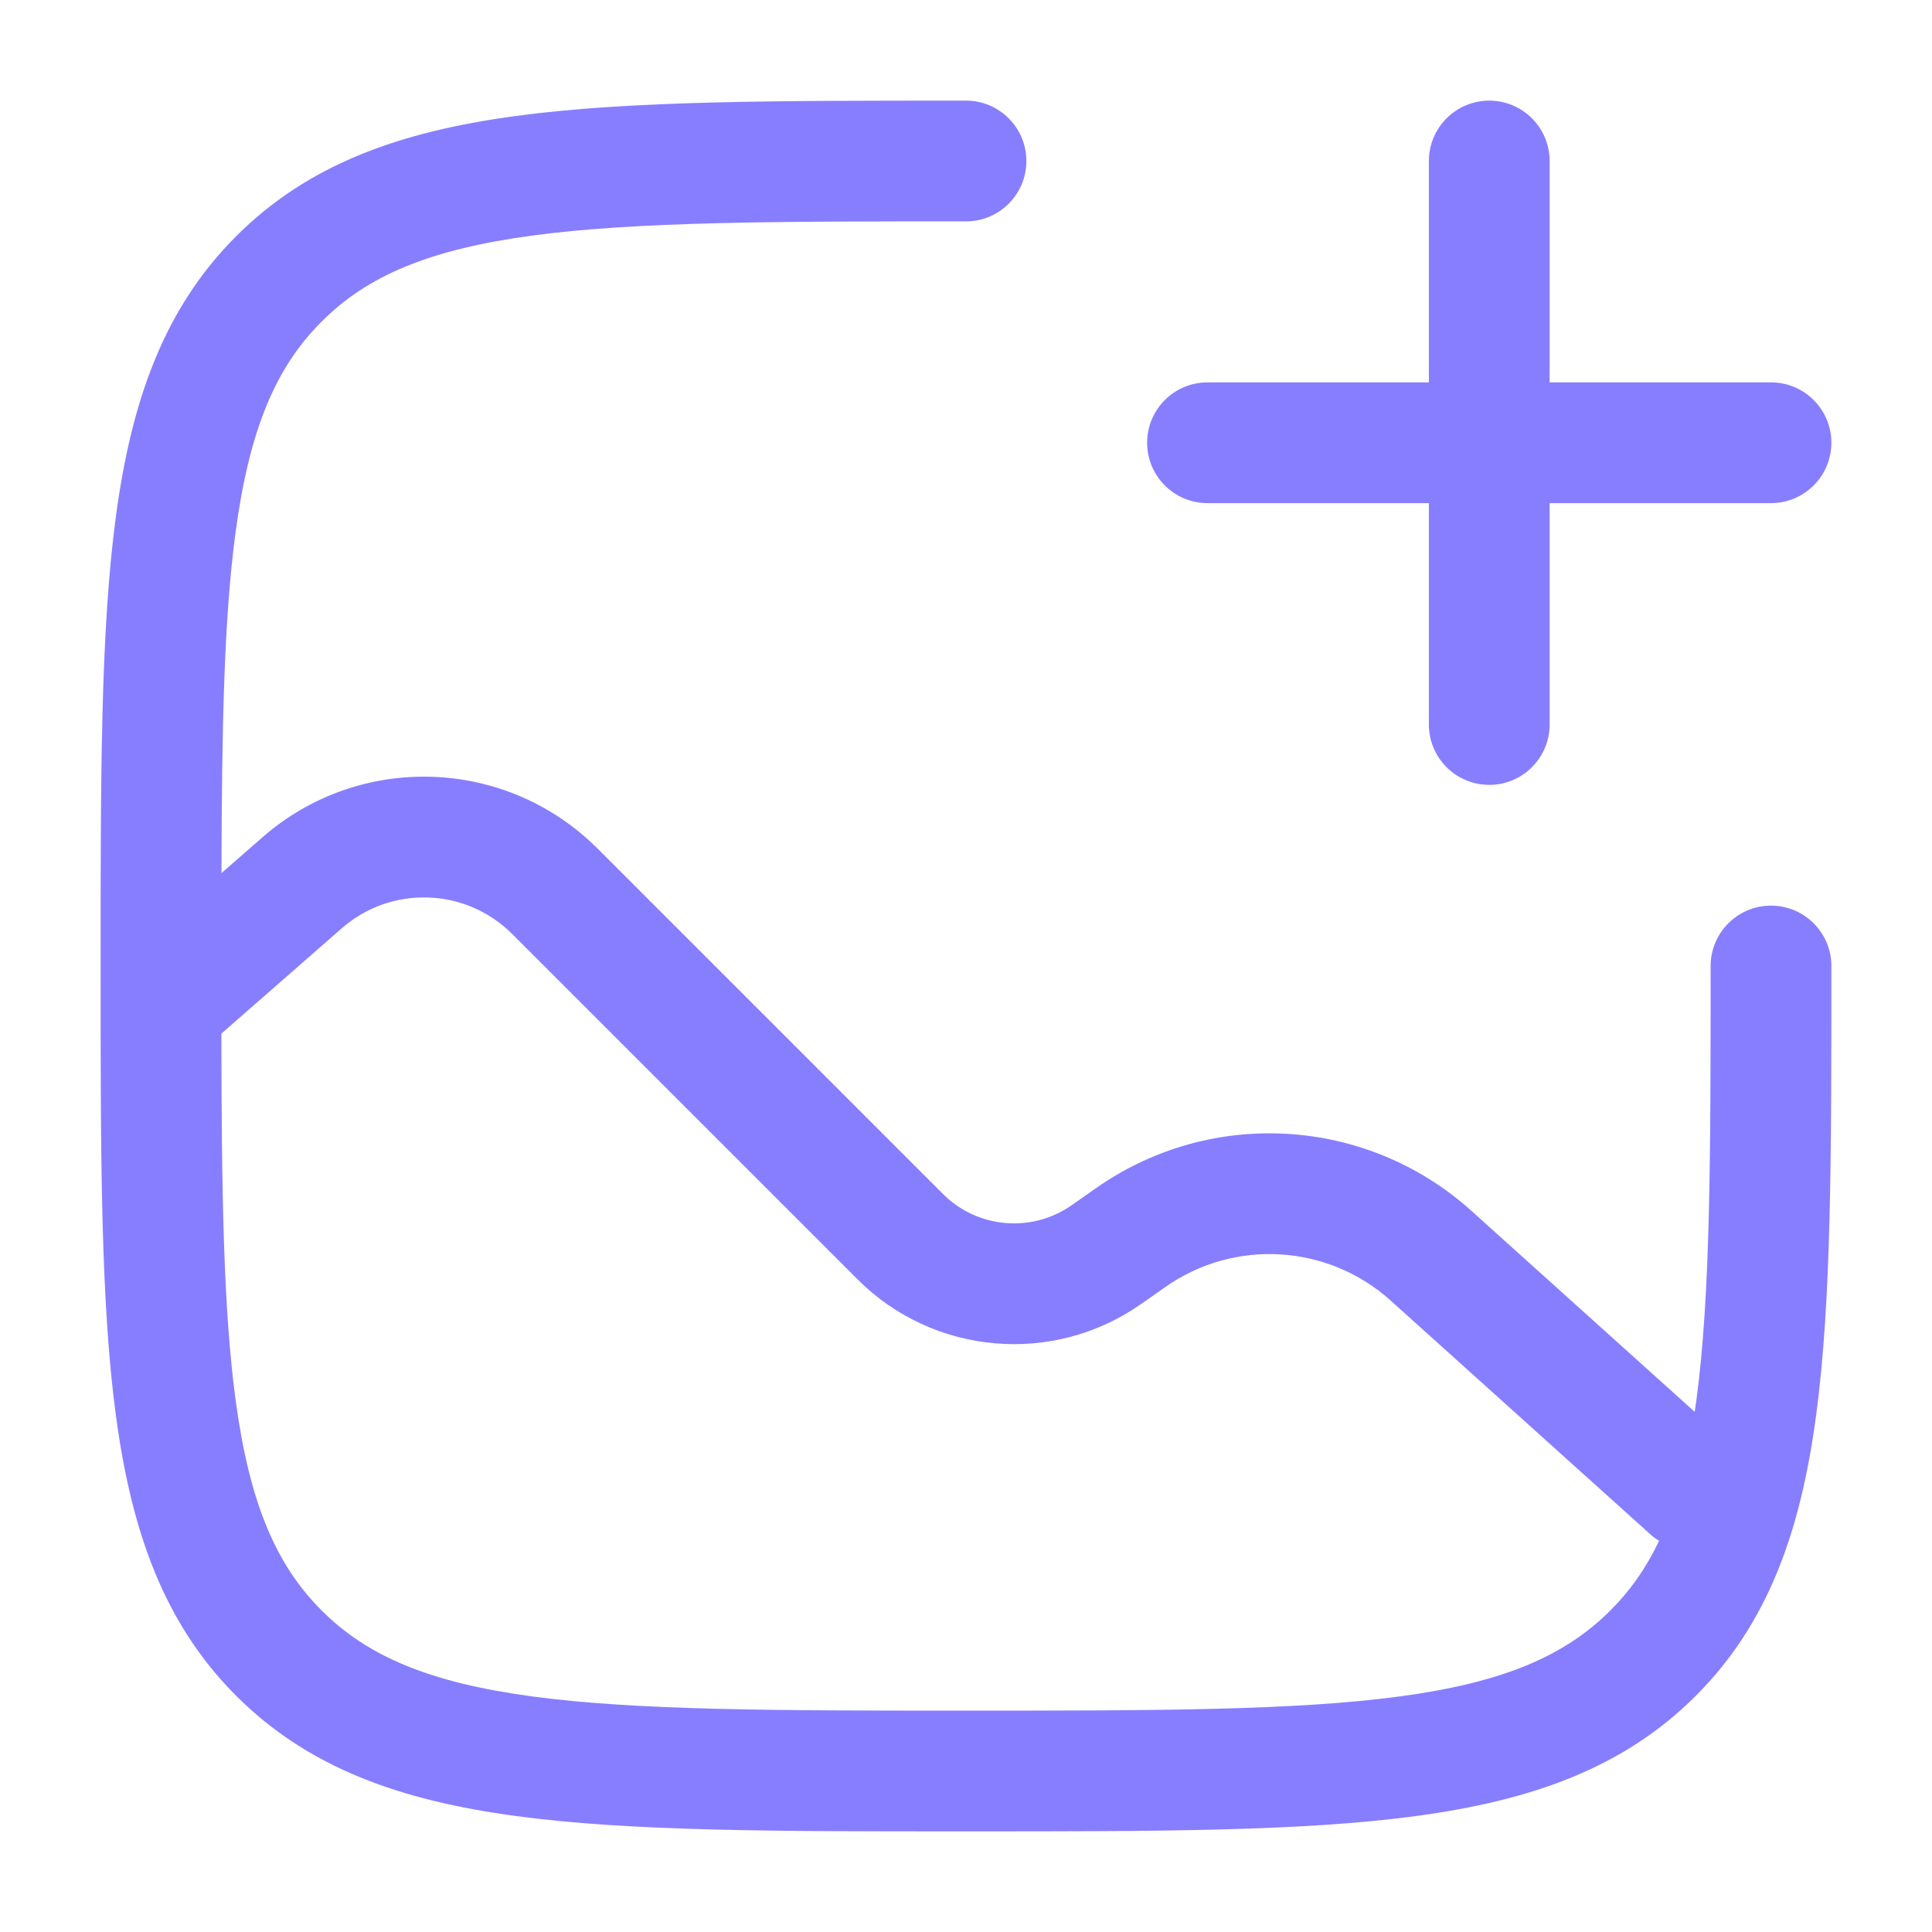
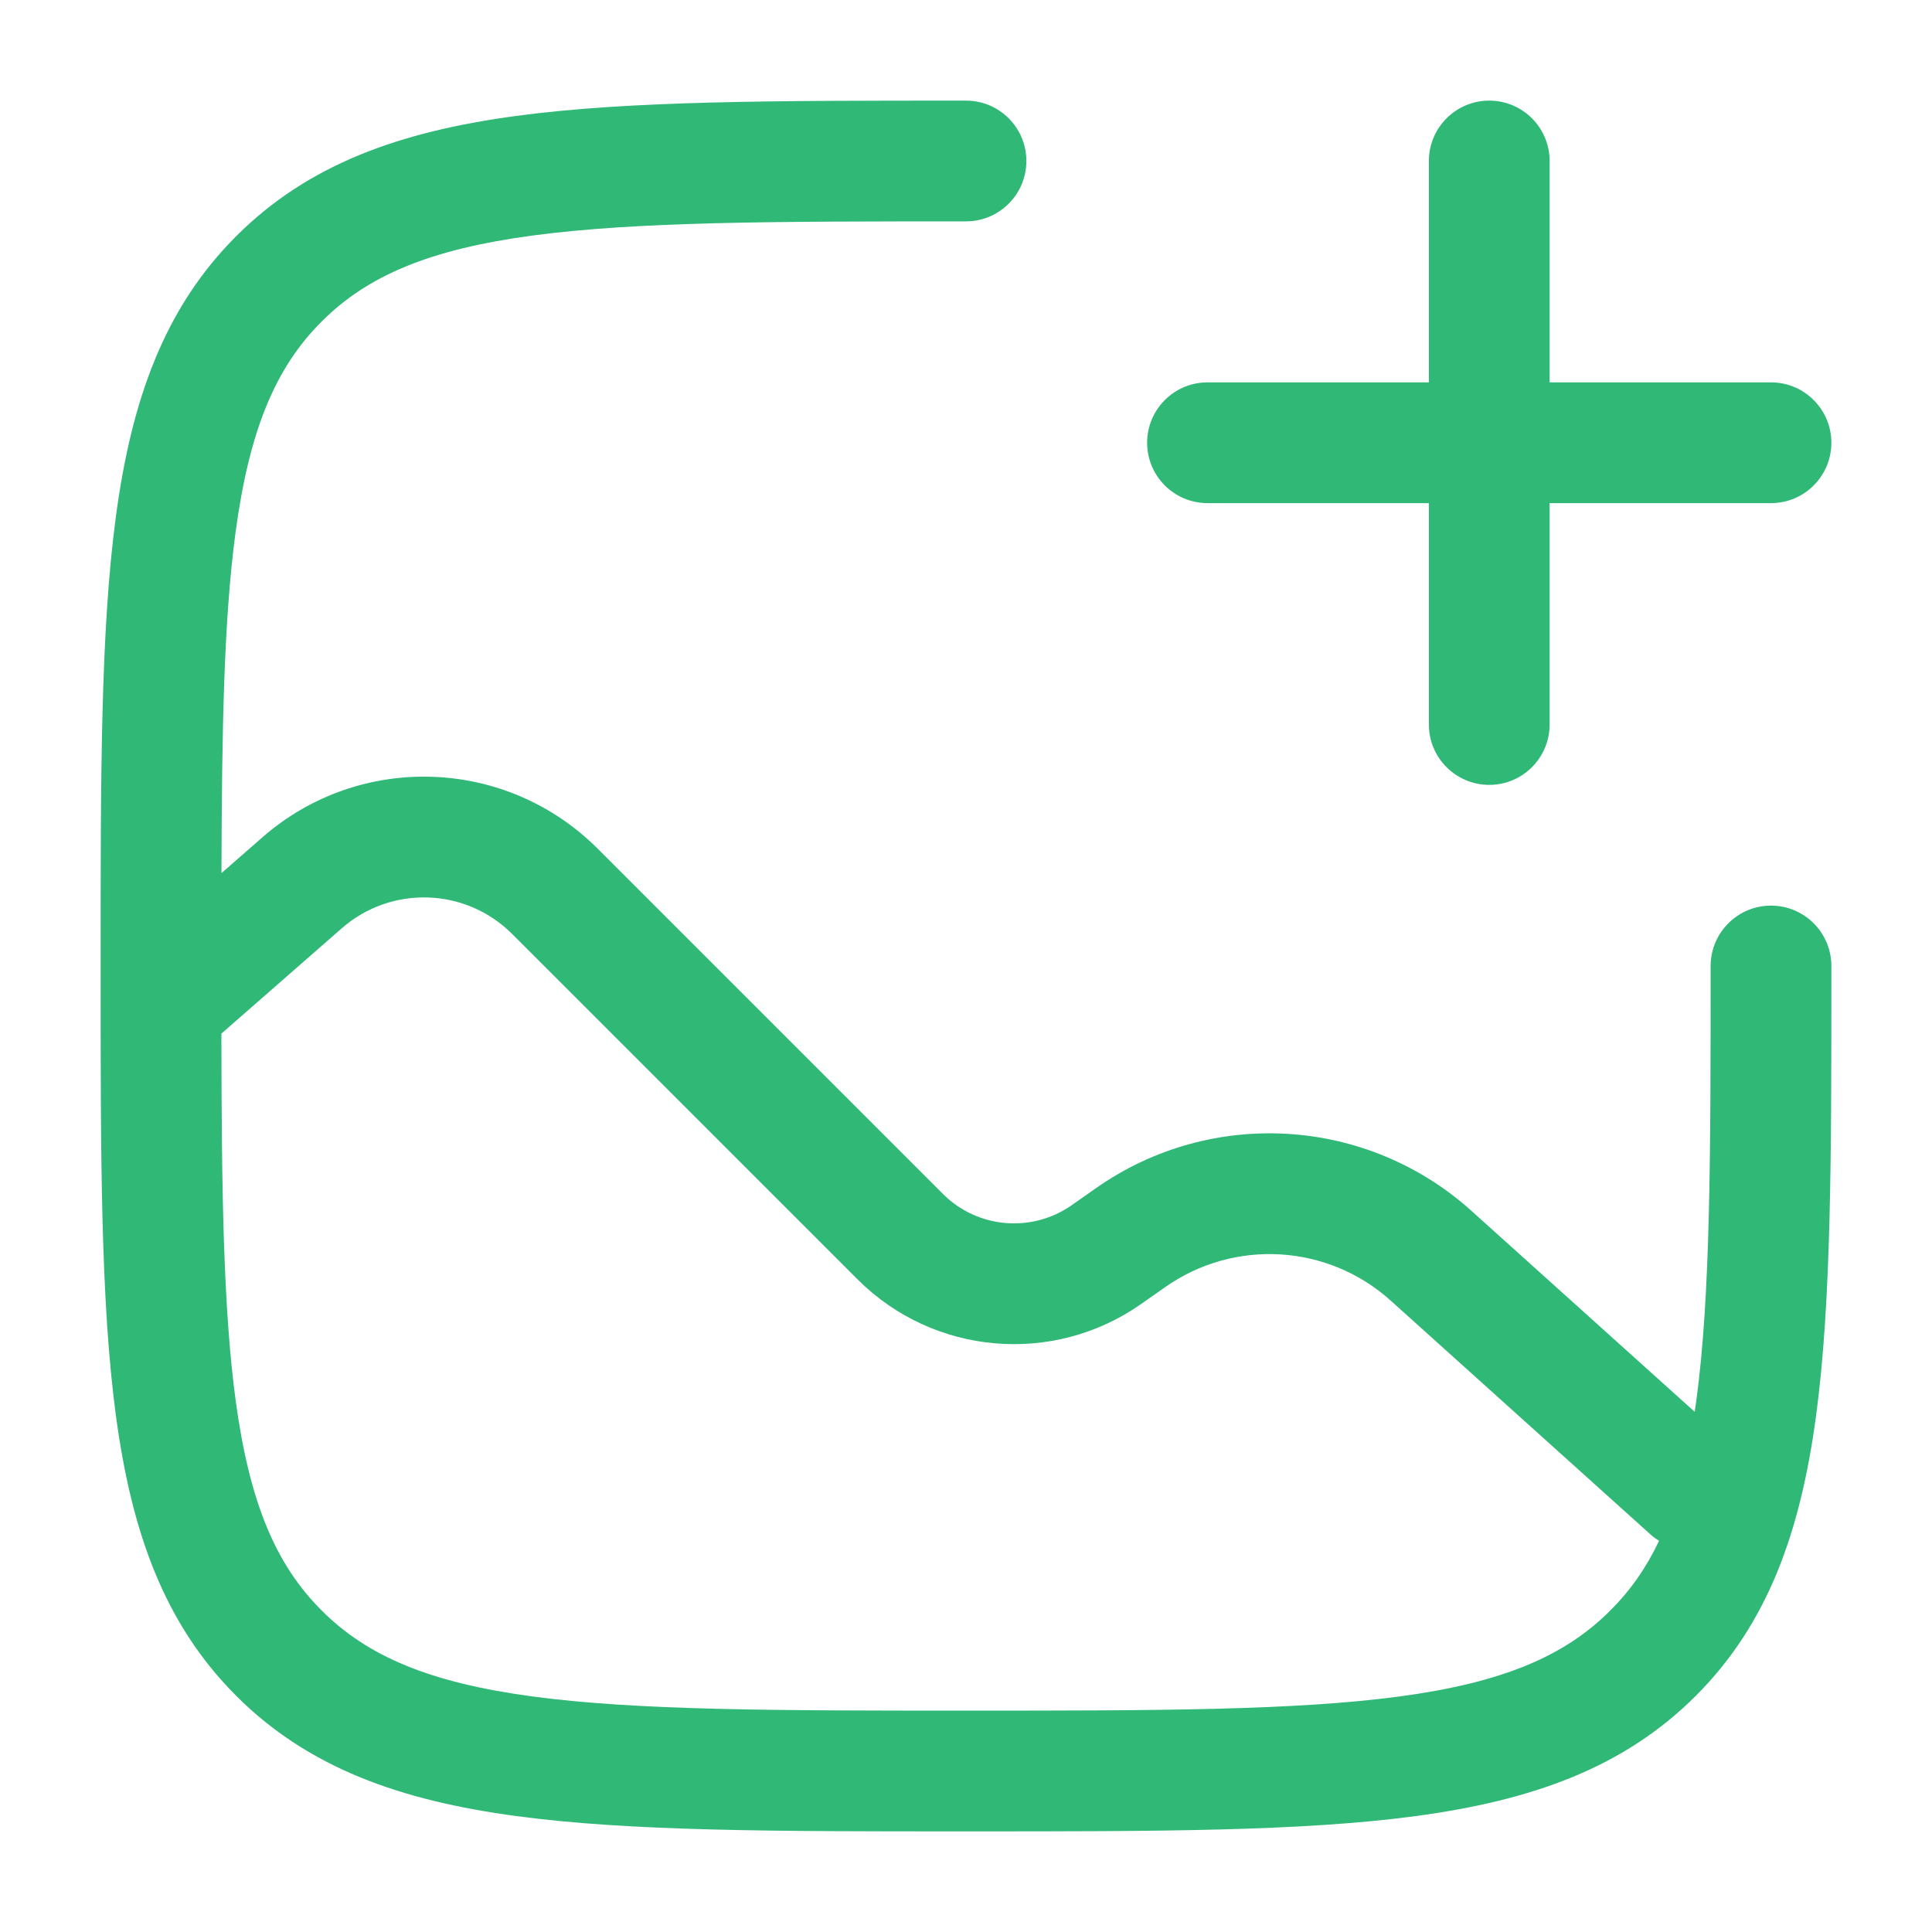
<svg xmlns="http://www.w3.org/2000/svg" width="24" height="24" viewBox="0 0 24 24" fill="none">
-   <path fill-rule="evenodd" clip-rule="evenodd" d="M18.5 1.25C18.914 1.25 19.25 1.586 19.25 2V4.75H22C22.414 4.75 22.75 5.086 22.75 5.5C22.75 5.914 22.414 6.25 22 6.25H19.25V9C19.25 9.414 18.914 9.75 18.5 9.75C18.086 9.75 17.75 9.414 17.75 9V6.25H15C14.586 6.25 14.25 5.914 14.25 5.5C14.25 5.086 14.586 4.75 15 4.75H17.75V2C17.75 1.586 18.086 1.25 18.5 1.25Z" fill="#877EFF" />
-   <path fill-rule="evenodd" clip-rule="evenodd" d="M12 1.25L11.943 1.25C9.634 1.25 7.825 1.25 6.414 1.44C4.969 1.634 3.829 2.039 2.934 2.934C2.039 3.829 1.634 4.969 1.44 6.414C1.25 7.825 1.25 9.634 1.25 11.943V12.057C1.25 14.366 1.25 16.175 1.44 17.586C1.634 19.031 2.039 20.171 2.934 21.066C3.829 21.961 4.969 22.366 6.414 22.56C7.825 22.75 9.634 22.75 11.943 22.75H12.057C14.366 22.75 16.175 22.75 17.586 22.56C19.031 22.366 20.171 21.961 21.066 21.066C21.961 20.171 22.366 19.031 22.56 17.586C22.75 16.175 22.75 14.366 22.75 12.057V12C22.75 11.586 22.414 11.25 22 11.25C21.586 11.25 21.25 11.586 21.25 12C21.25 14.378 21.248 16.086 21.074 17.386C21.067 17.438 21.06 17.488 21.052 17.538L18.278 15.041C16.979 13.872 15.044 13.755 13.613 14.761L13.315 14.97C12.818 15.319 12.142 15.261 11.713 14.831L7.423 10.541C6.287 9.406 4.466 9.345 3.258 10.403L2.751 10.846C2.756 9.054 2.781 7.693 2.926 6.614C3.098 5.335 3.425 4.564 3.995 3.995C4.564 3.425 5.335 3.098 6.614 2.926C7.914 2.752 9.622 2.75 12 2.75C12.414 2.75 12.75 2.414 12.75 2C12.75 1.586 12.414 1.25 12 1.25ZM2.926 17.386C3.098 18.665 3.425 19.436 3.995 20.005C4.564 20.575 5.335 20.902 6.614 21.074C7.914 21.248 9.622 21.25 12 21.25C14.378 21.25 16.087 21.248 17.386 21.074C18.665 20.902 19.436 20.575 20.005 20.005C20.249 19.762 20.448 19.481 20.61 19.14C20.571 19.117 20.533 19.089 20.498 19.057L17.275 16.156C16.495 15.454 15.334 15.385 14.476 15.988L14.178 16.197C13.084 16.966 11.597 16.837 10.652 15.892L6.362 11.602C5.785 11.025 4.86 10.994 4.245 11.532L2.75 12.84C2.753 14.788 2.773 16.245 2.926 17.386Z" fill="#877EFF" />
+   <path fill-rule="evenodd" clip-rule="evenodd" d="M18.5 1.25C18.914 1.25 19.25 1.586 19.25 2V4.75H22C22.414 4.75 22.75 5.086 22.75 5.5C22.75 5.914 22.414 6.25 22 6.25H19.25V9C19.25 9.414 18.914 9.75 18.5 9.75C18.086 9.75 17.75 9.414 17.75 9V6.25H15C14.586 6.25 14.25 5.914 14.25 5.5C14.25 5.086 14.586 4.75 15 4.75H17.75V2C17.75 1.586 18.086 1.25 18.5 1.25Z" fill="#30b877" />
+   <path fill-rule="evenodd" clip-rule="evenodd" d="M12 1.25L11.943 1.25C9.634 1.25 7.825 1.25 6.414 1.44C4.969 1.634 3.829 2.039 2.934 2.934C2.039 3.829 1.634 4.969 1.44 6.414C1.25 7.825 1.25 9.634 1.25 11.943V12.057C1.25 14.366 1.25 16.175 1.44 17.586C1.634 19.031 2.039 20.171 2.934 21.066C3.829 21.961 4.969 22.366 6.414 22.56C7.825 22.75 9.634 22.75 11.943 22.75H12.057C14.366 22.75 16.175 22.75 17.586 22.56C19.031 22.366 20.171 21.961 21.066 21.066C21.961 20.171 22.366 19.031 22.56 17.586C22.75 16.175 22.75 14.366 22.75 12.057V12C22.75 11.586 22.414 11.25 22 11.25C21.586 11.25 21.25 11.586 21.25 12C21.25 14.378 21.248 16.086 21.074 17.386C21.067 17.438 21.06 17.488 21.052 17.538L18.278 15.041C16.979 13.872 15.044 13.755 13.613 14.761L13.315 14.97C12.818 15.319 12.142 15.261 11.713 14.831L7.423 10.541C6.287 9.406 4.466 9.345 3.258 10.403L2.751 10.846C2.756 9.054 2.781 7.693 2.926 6.614C3.098 5.335 3.425 4.564 3.995 3.995C4.564 3.425 5.335 3.098 6.614 2.926C7.914 2.752 9.622 2.75 12 2.75C12.414 2.75 12.75 2.414 12.75 2C12.75 1.586 12.414 1.25 12 1.25ZM2.926 17.386C3.098 18.665 3.425 19.436 3.995 20.005C4.564 20.575 5.335 20.902 6.614 21.074C7.914 21.248 9.622 21.25 12 21.25C14.378 21.25 16.087 21.248 17.386 21.074C18.665 20.902 19.436 20.575 20.005 20.005C20.249 19.762 20.448 19.481 20.61 19.14C20.571 19.117 20.533 19.089 20.498 19.057L17.275 16.156C16.495 15.454 15.334 15.385 14.476 15.988L14.178 16.197C13.084 16.966 11.597 16.837 10.652 15.892L6.362 11.602C5.785 11.025 4.86 10.994 4.245 11.532L2.75 12.84C2.753 14.788 2.773 16.245 2.926 17.386Z" fill="#30b877" />
</svg>
